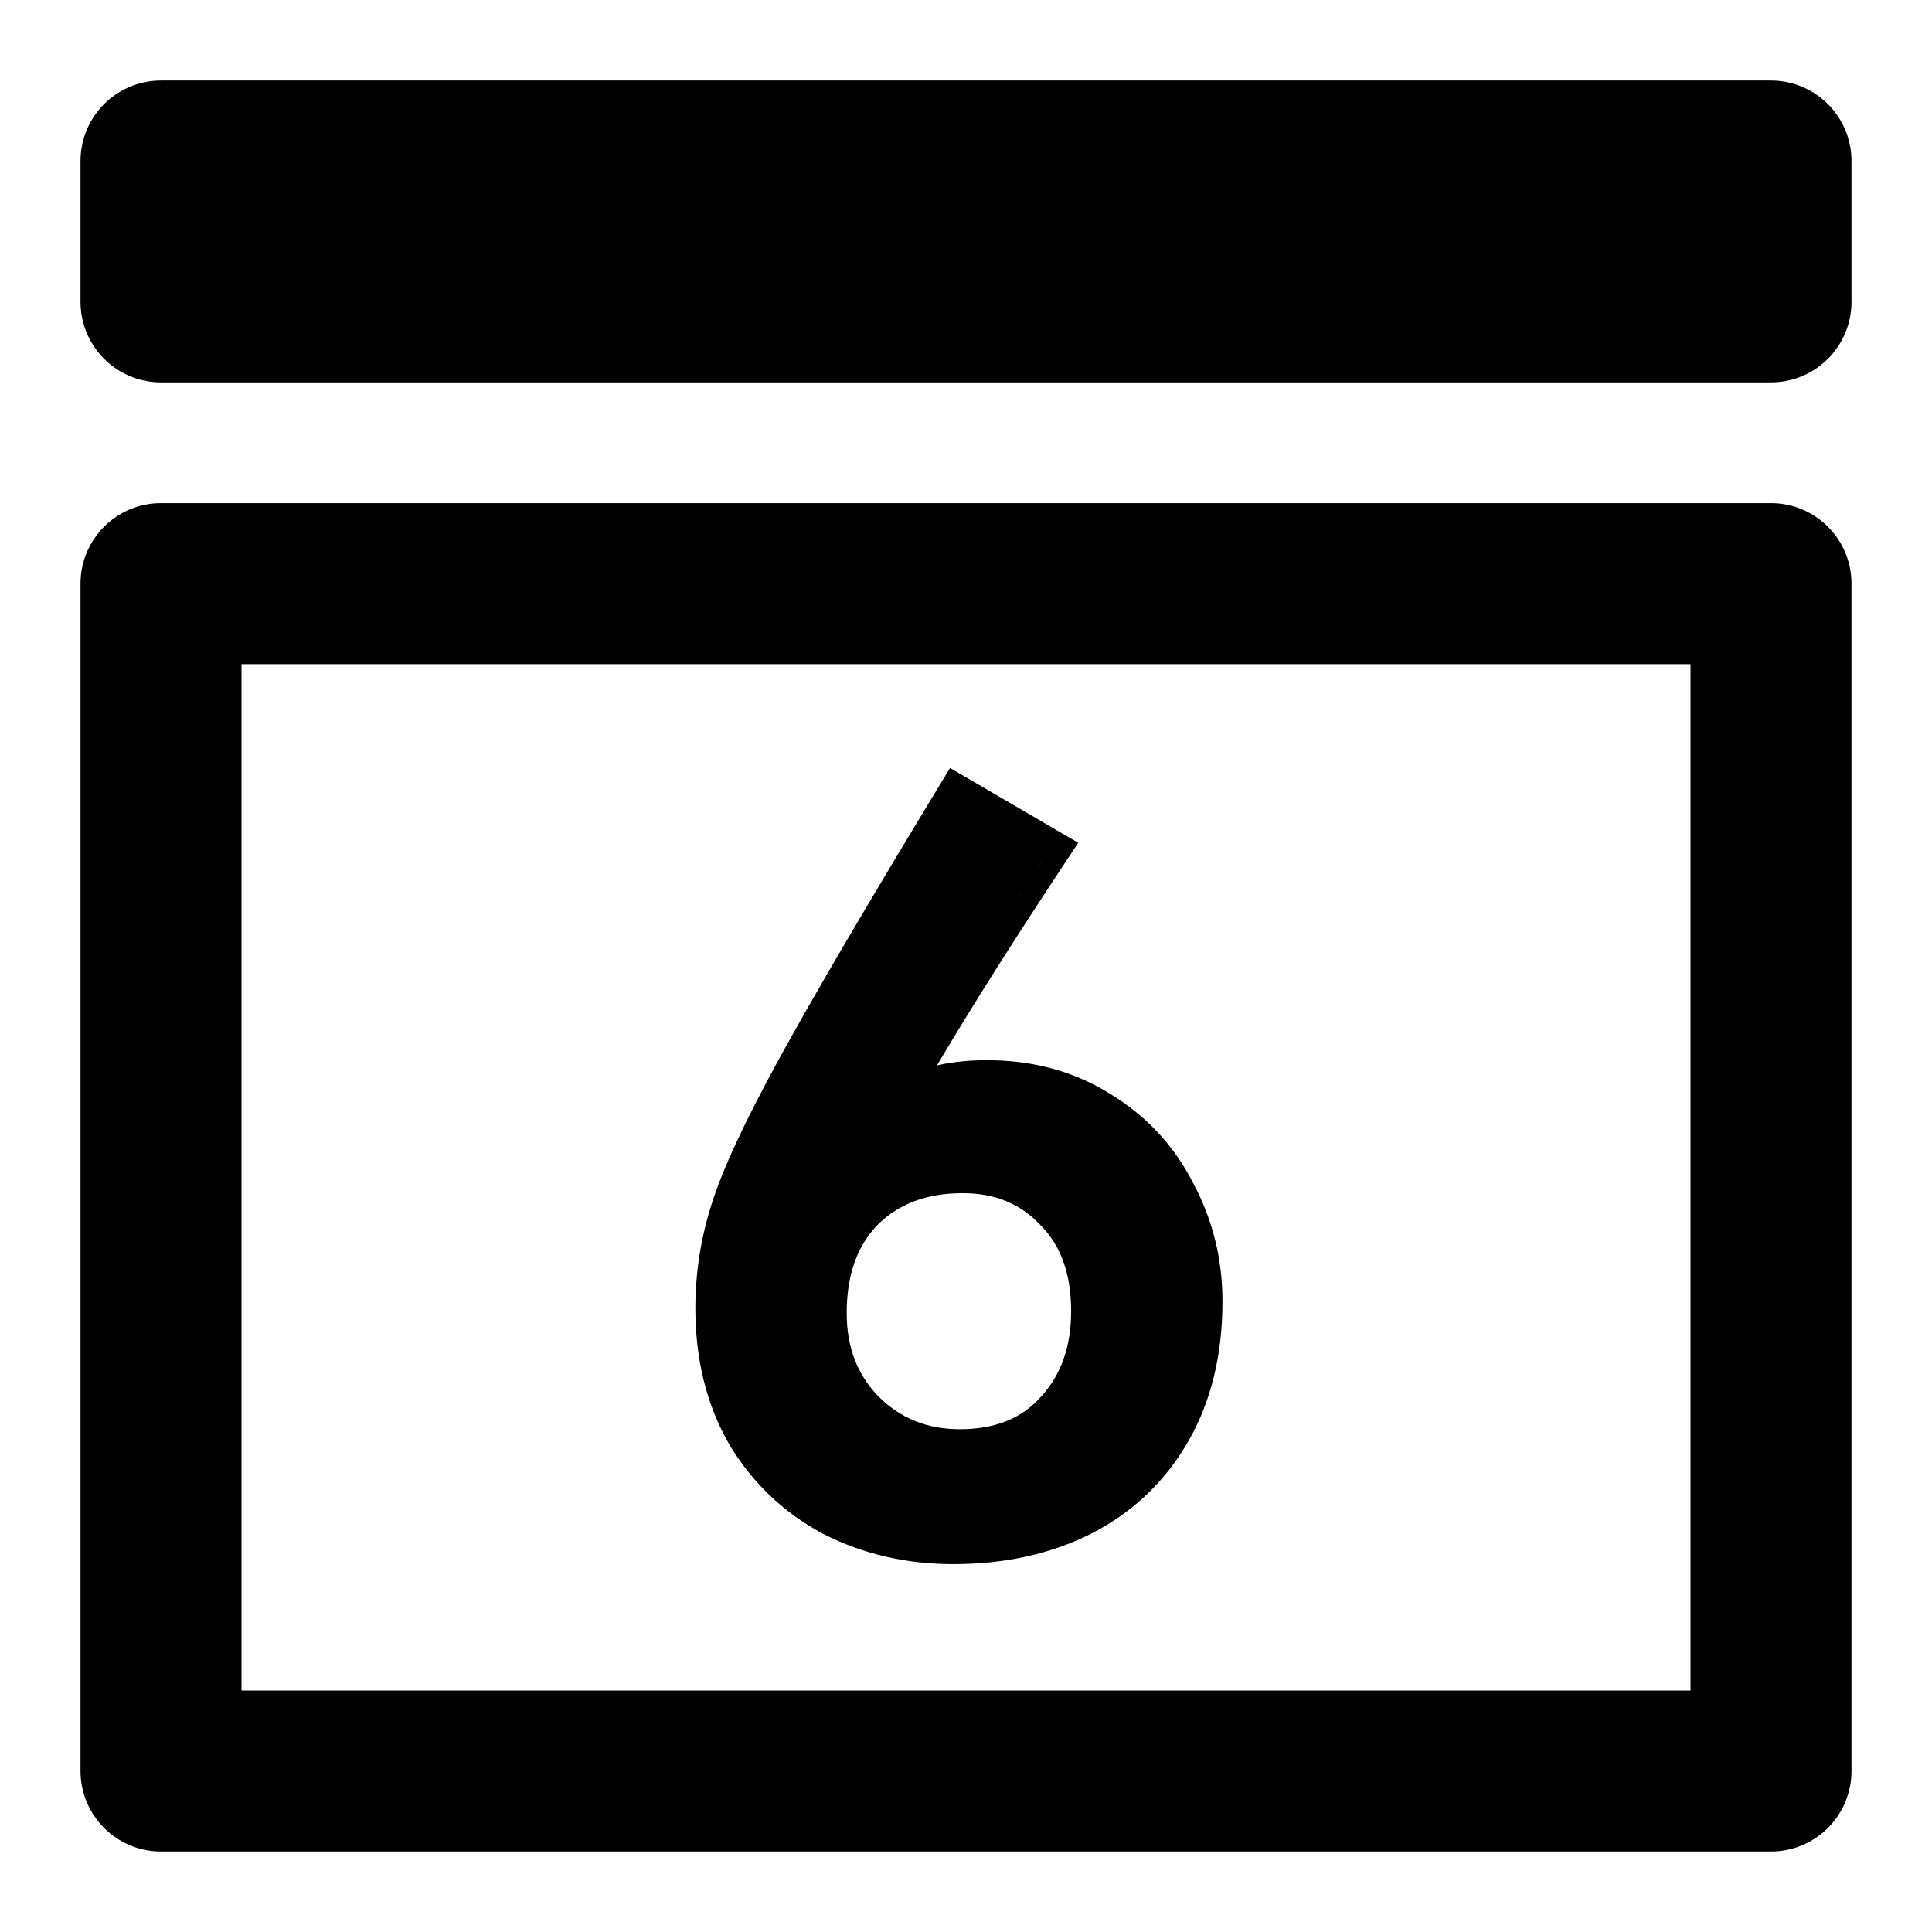
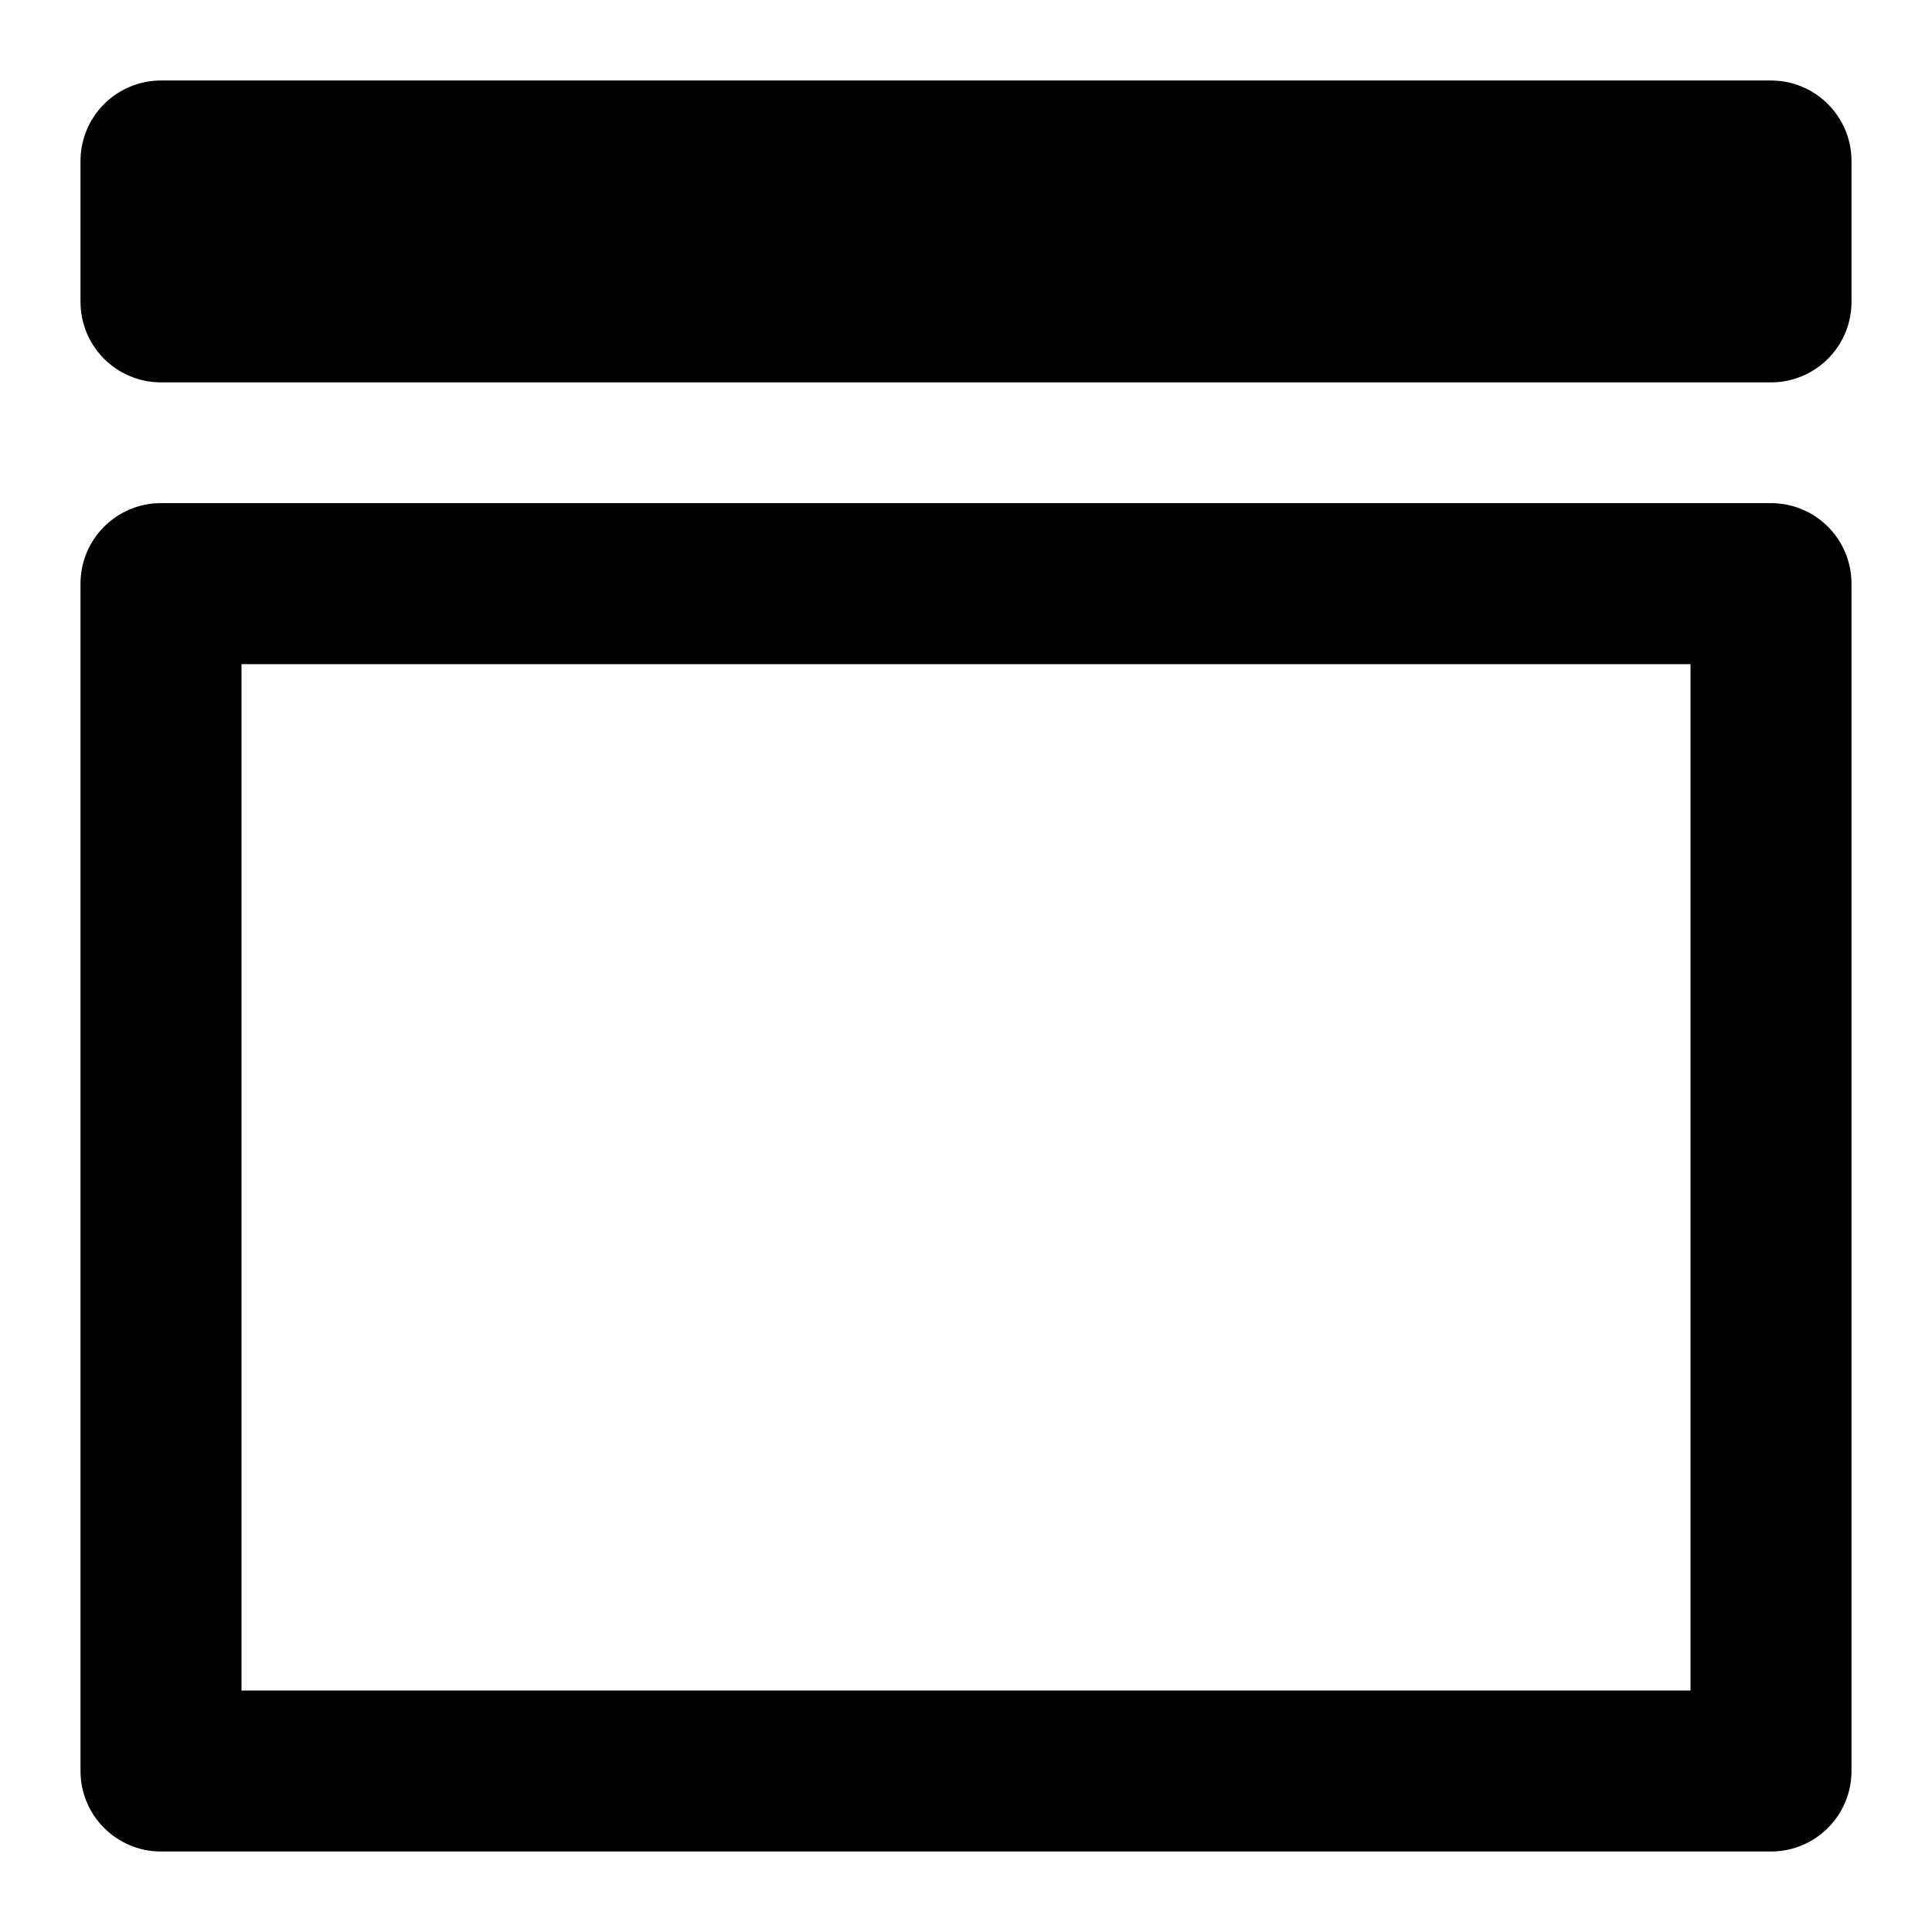
<svg xmlns="http://www.w3.org/2000/svg" width="96" height="96" viewBox="0 0 96 96" fill="none">
  <g clip-path="url(#clip0_1_12)">
    <path d="M96 0H0V96H96V0Z" fill="white" />
    <path fill-rule="evenodd" clip-rule="evenodd" d="M4 29C4 26.791 5.791 25 8 25H88C90.209 25 92 26.791 92 29V88C92 90.209 90.209 92 88 92H8C5.791 92 4 90.209 4 88V29ZM12 33V84H84V33H12Z" fill="black" />
    <path d="M88 15H8V8H88V15Z" stroke="black" stroke-width="8" stroke-linejoin="round" />
-     <path fill-rule="evenodd" clip-rule="evenodd" d="M40.888 76.21L40.897 76.215L40.907 76.219C42.88 77.223 45.037 77.72 47.36 77.72C49.891 77.72 52.176 77.23 54.191 76.222L54.197 76.219C56.257 75.172 57.872 73.645 59.025 71.653C60.185 69.651 60.744 67.311 60.744 64.672C60.744 62.564 60.259 60.596 59.286 58.784C58.339 56.929 56.965 55.451 55.181 54.365C53.377 53.234 51.319 52.68 49.04 52.68C48.156 52.68 47.327 52.763 46.559 52.938C48.247 50.082 50.391 46.69 52.994 42.76L53.578 41.878L47.207 38.161L46.697 39.002C43.047 45.02 40.382 49.564 38.707 52.624C37.037 55.674 35.91 58.08 35.367 59.81C34.824 61.507 34.552 63.24 34.552 65.008C34.552 67.524 35.097 69.78 36.22 71.744L36.225 71.753L36.23 71.763C37.379 73.676 38.935 75.163 40.888 76.21ZM52.16 42.208C49.24 46.617 46.889 50.361 45.107 53.439C45.115 53.424 45.124 53.409 45.133 53.394C46.798 50.521 48.957 47.071 51.608 43.044C51.79 42.768 51.974 42.489 52.16 42.208ZM53.224 65.152C53.224 66.958 52.7 68.35 51.714 69.417L51.705 69.427C50.775 70.46 49.482 71.016 47.696 71.016C46.063 71.016 44.739 70.474 43.656 69.393C42.61 68.319 42.072 66.963 42.072 65.248C42.072 63.304 42.617 61.882 43.608 60.862C44.638 59.835 46.014 59.288 47.84 59.288C49.446 59.288 50.695 59.816 51.675 60.848L51.684 60.858L51.693 60.867C52.68 61.855 53.224 63.241 53.224 65.152Z" fill="black" />
  </g>
  <defs>
    <clipPath id="clip0_1_12">
      <rect width="96" height="96" fill="white" />
    </clipPath>
  </defs>
</svg>
